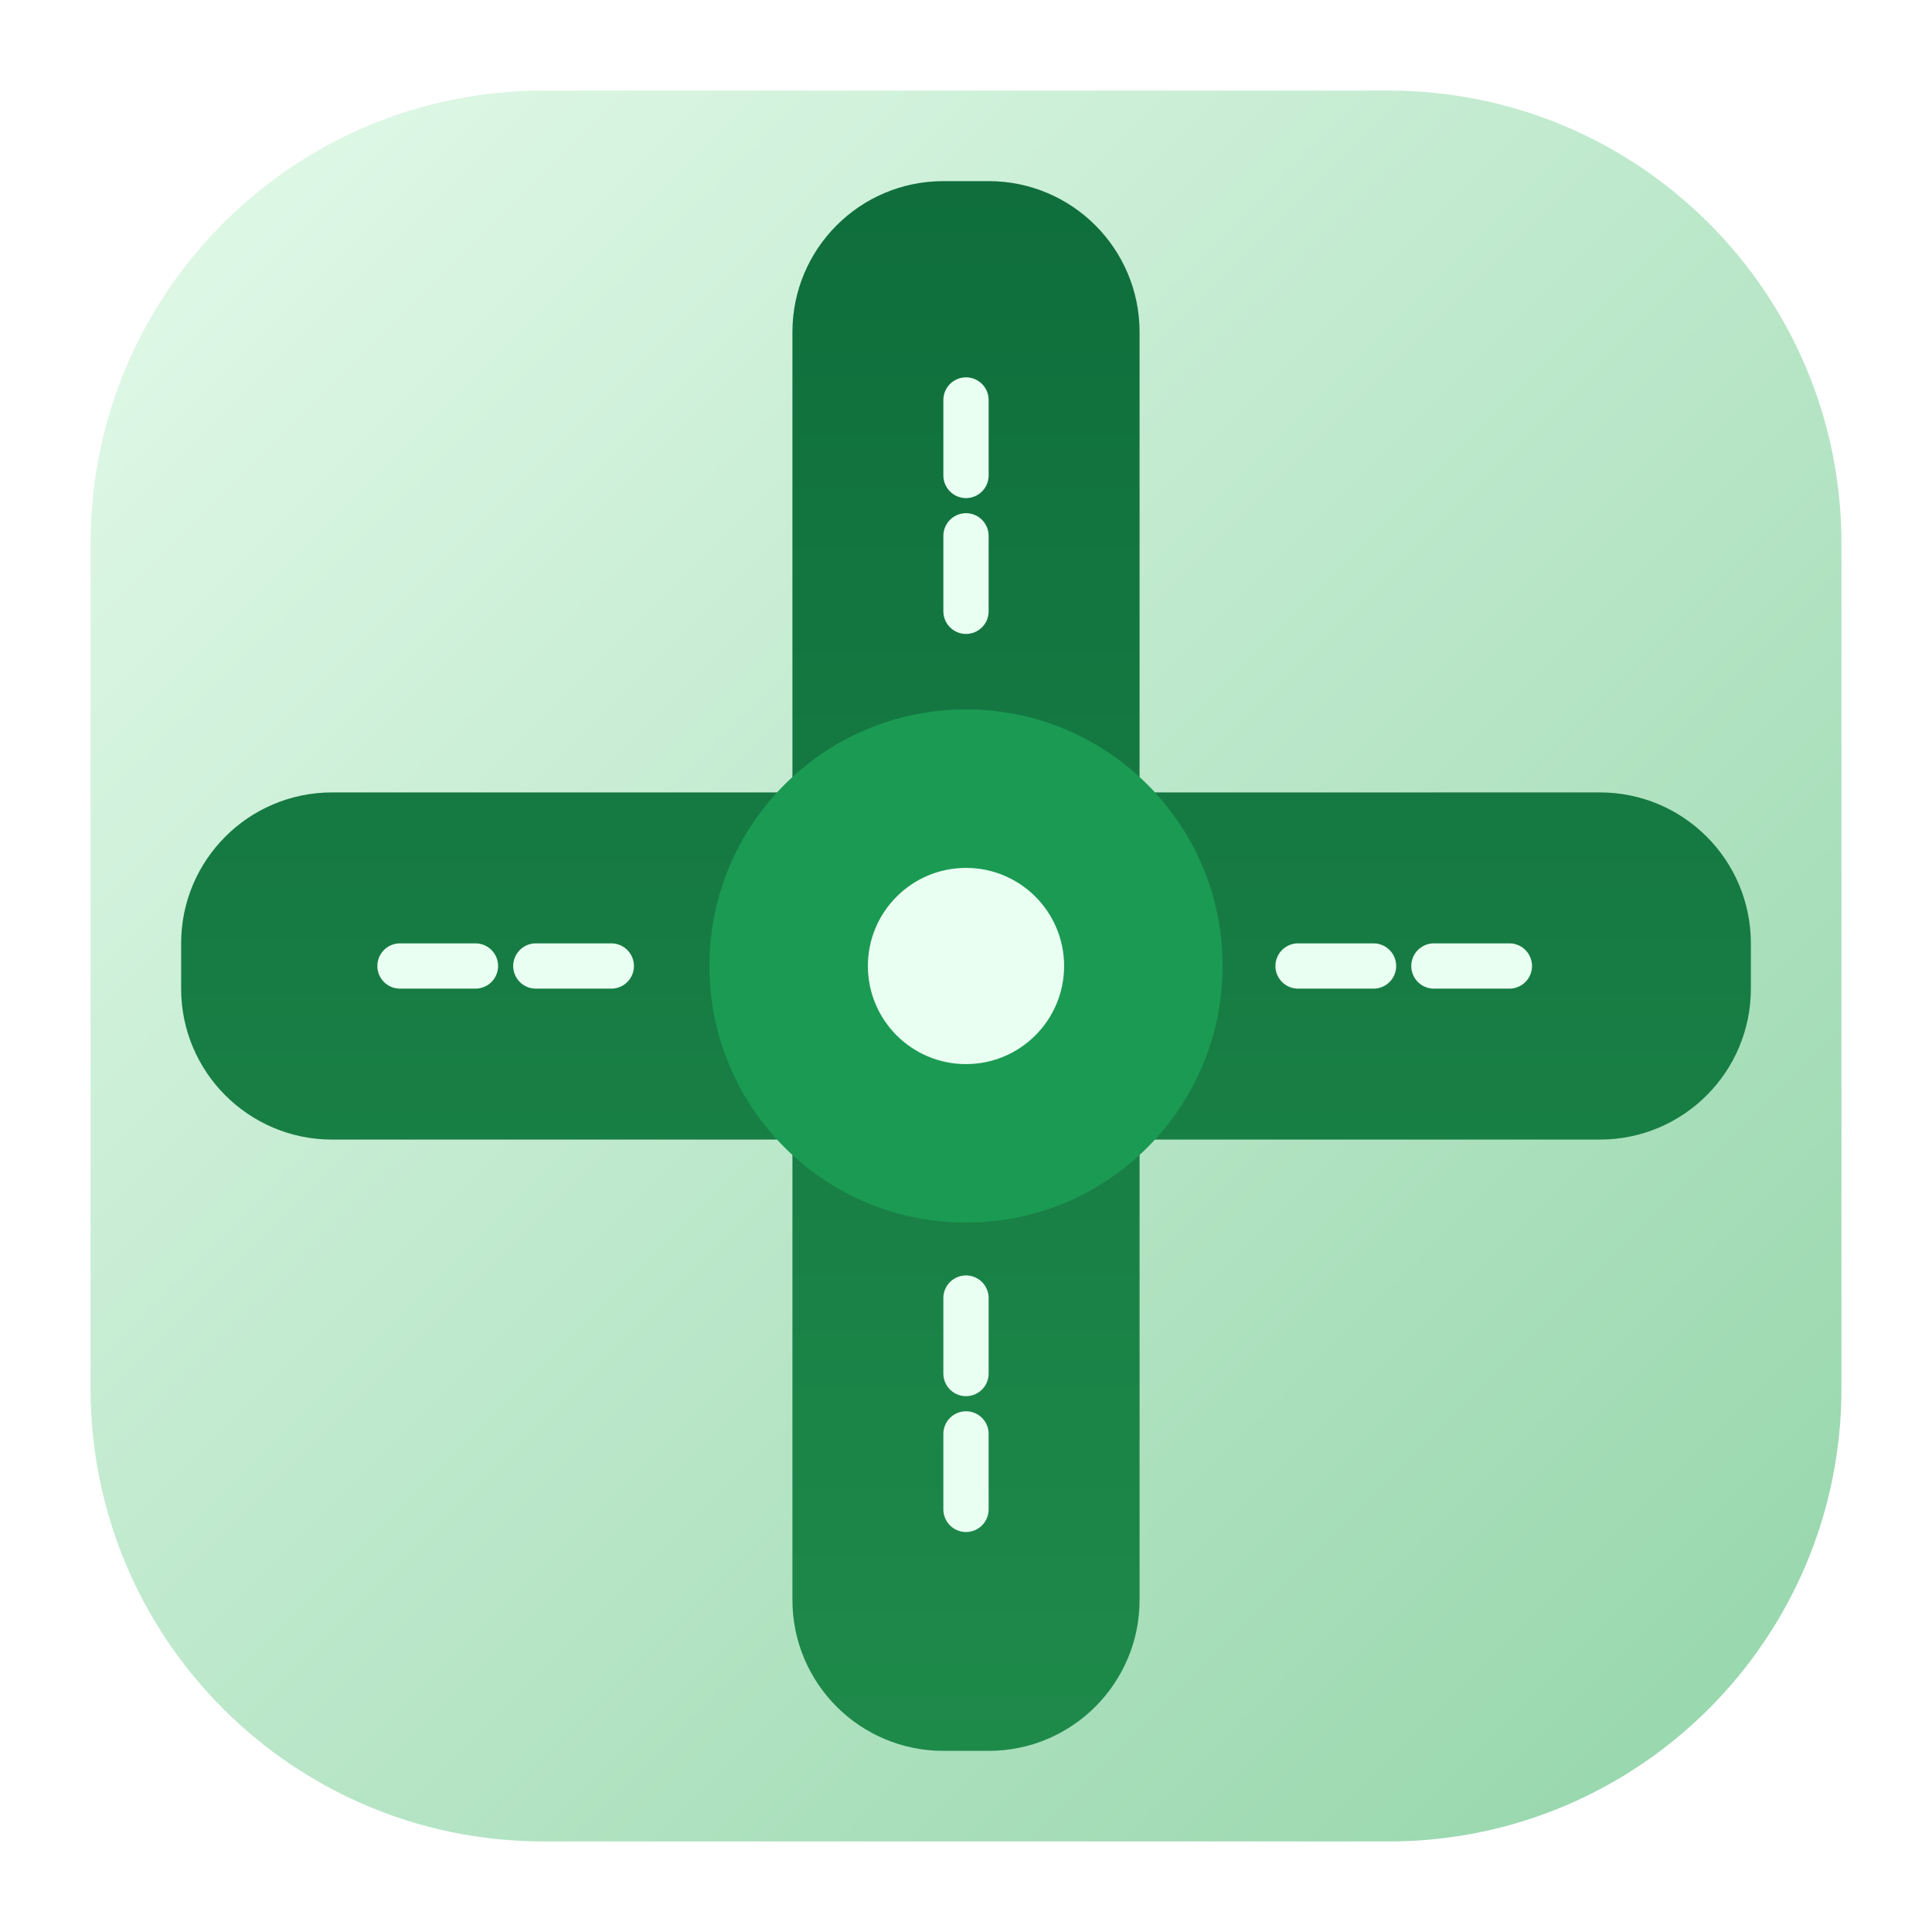
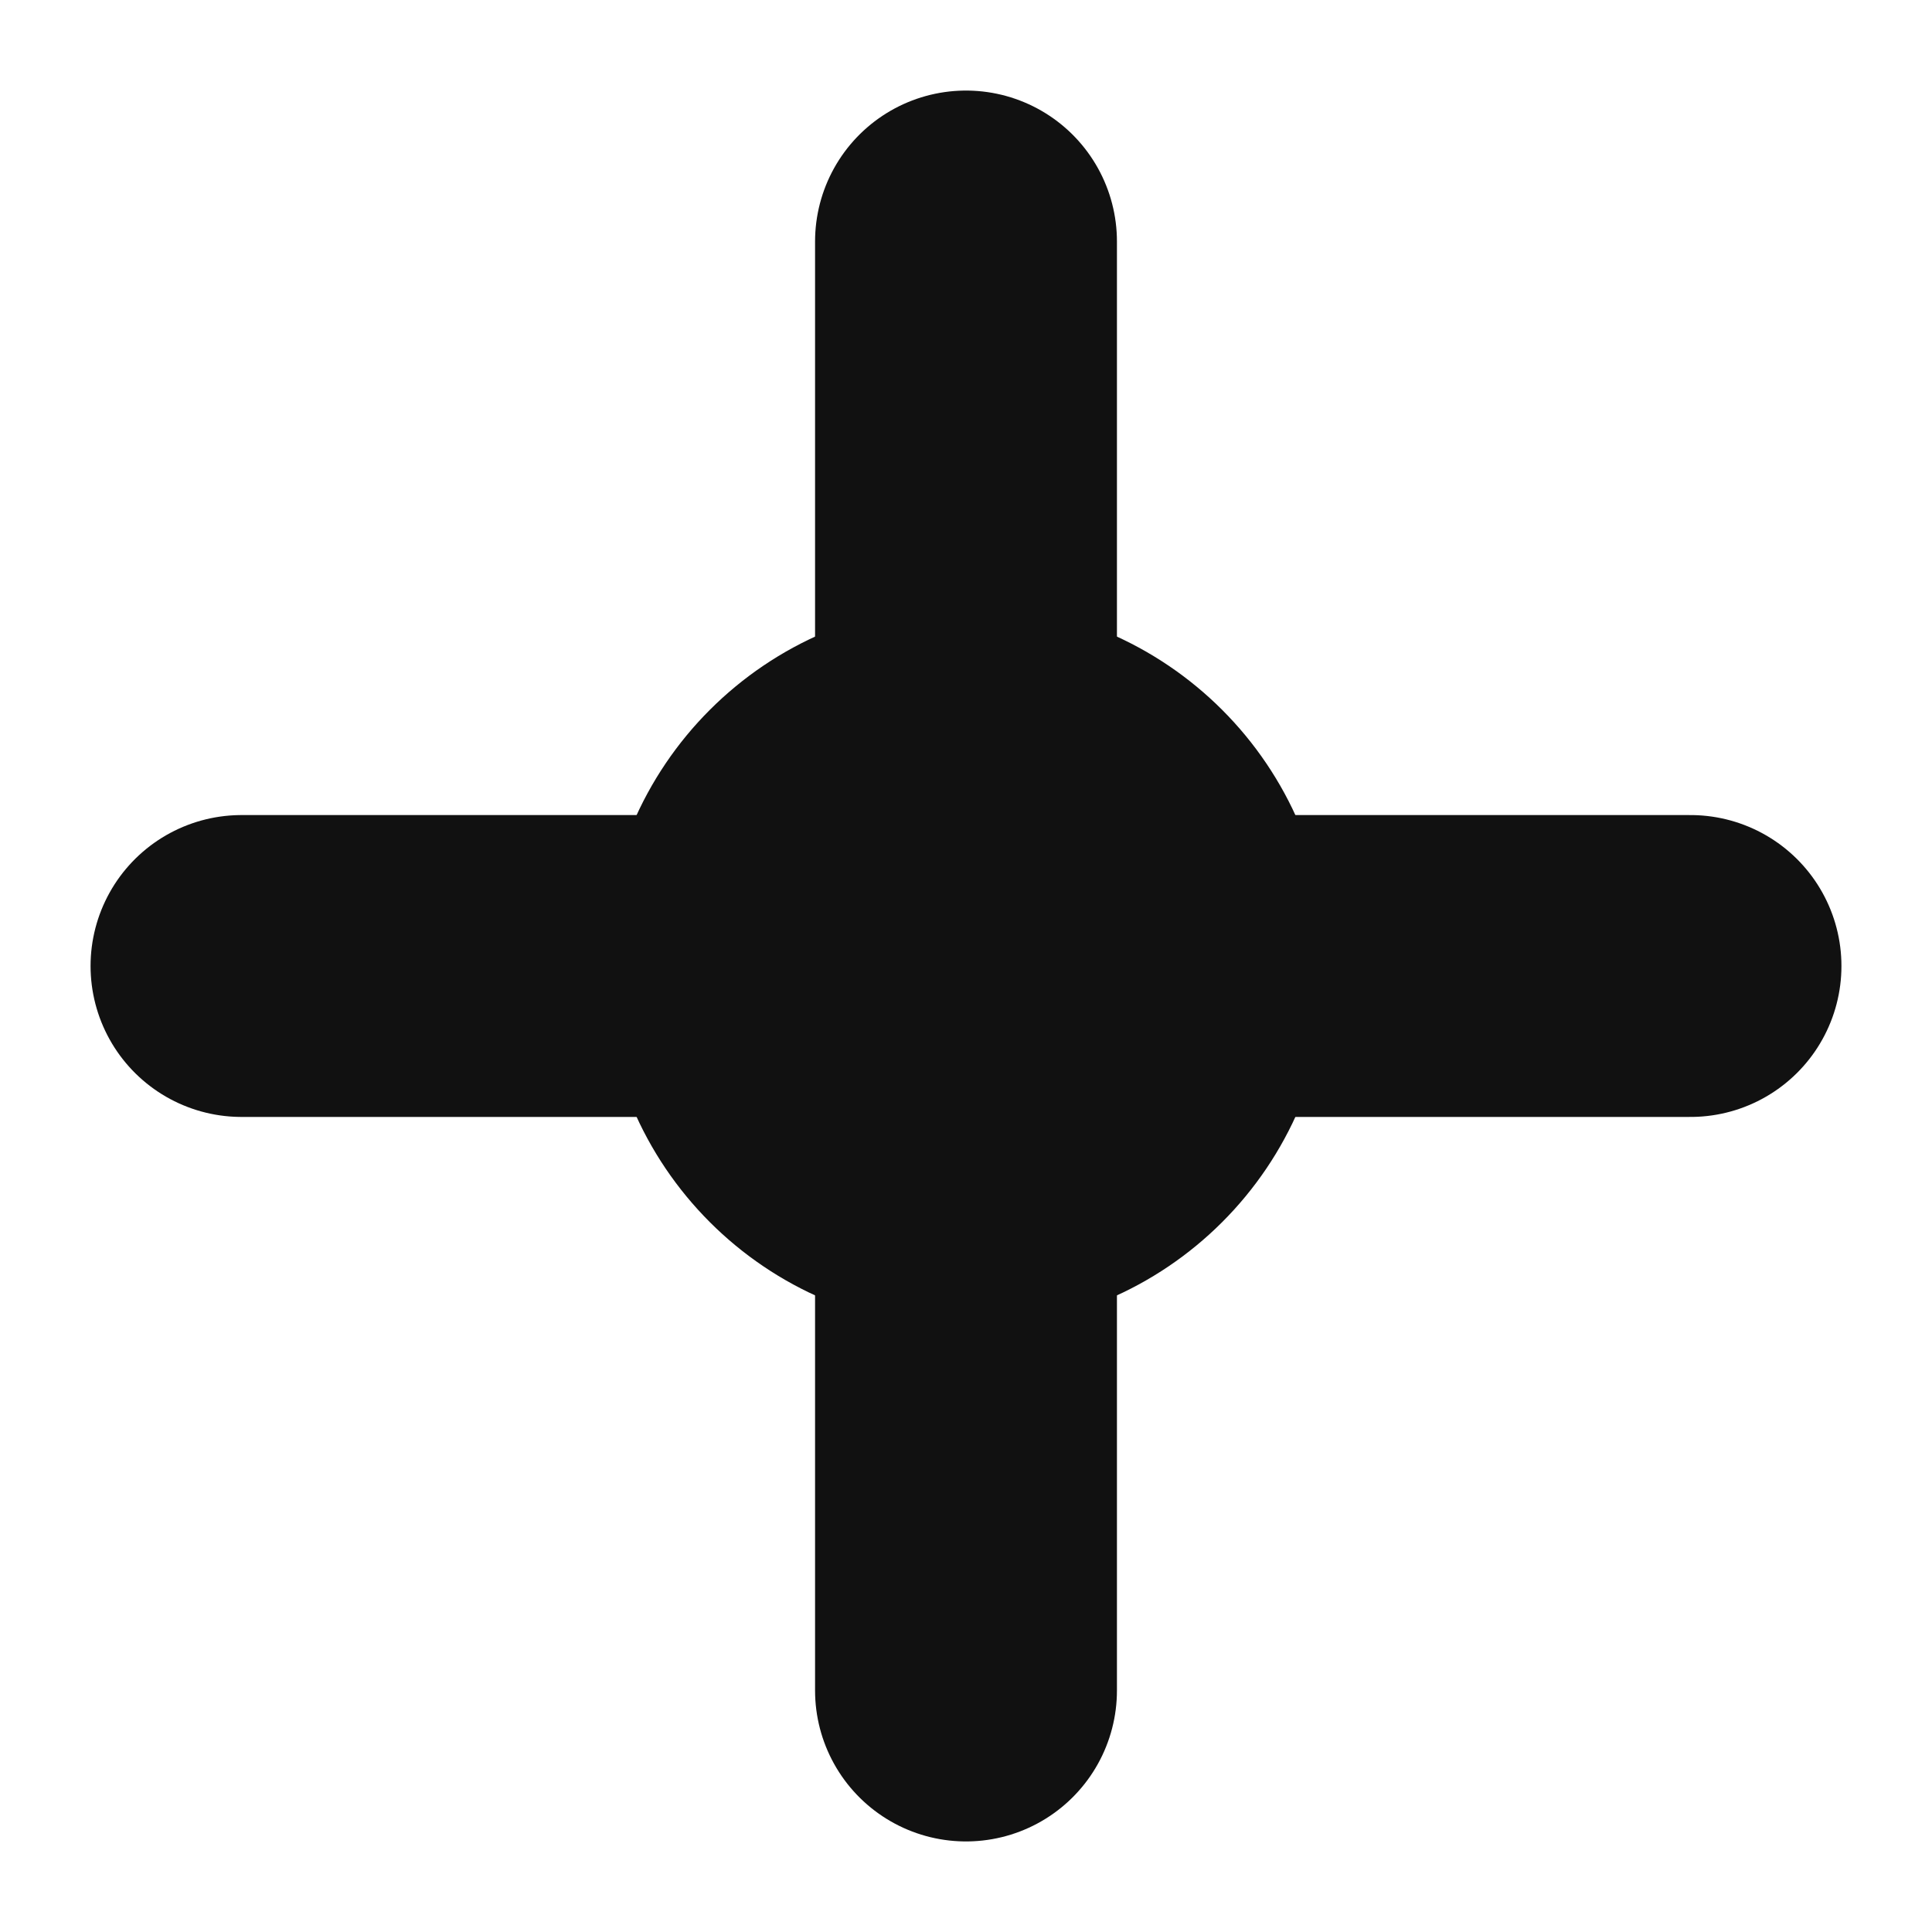
- <svg xmlns="http://www.w3.org/2000/svg" width="512" height="512" viewBox="0 0 512 512" fill="none">
-   <defs>
-     <linearGradient id="bg" x1="64" y1="64" x2="448" y2="448" gradientUnits="userSpaceOnUse">
-       <stop stop-color="#DDF7E5" />
-       <stop offset="1" stop-color="#9AD8AF" />
-     </linearGradient>
-     <linearGradient id="road" x1="256" y1="48" x2="256" y2="464" gradientUnits="userSpaceOnUse">
-       <stop stop-color="#0F6E3C" />
-       <stop offset="1" stop-color="#1E8A4A" />
-     </linearGradient>
-   </defs>
-   <rect x="24" y="24" width="464" height="464" rx="120" fill="url(#bg)" />
-   <rect x="210" y="48" width="92" height="416" rx="40" fill="url(#road)" />
-   <rect x="48" y="210" width="416" height="92" rx="40" fill="url(#road)" />
-   <circle cx="256" cy="256" r="68" fill="#1B9A53" />
-   <circle cx="256" cy="256" r="26" fill="#E9FFF1" />
-   <path d="M106 256H168" stroke="#E9FFF1" stroke-width="12" stroke-linecap="round" stroke-dasharray="20 16" />
-   <path d="M344 256H406" stroke="#E9FFF1" stroke-width="12" stroke-linecap="round" stroke-dasharray="20 16" />
-   <path d="M256 106V168" stroke="#E9FFF1" stroke-width="12" stroke-linecap="round" stroke-dasharray="20 16" />
-   <path d="M256 344V406" stroke="#E9FFF1" stroke-width="12" stroke-linecap="round" stroke-dasharray="20 16" />
+ <svg xmlns="http://www.w3.org/2000/svg" width="128" height="128" viewBox="0 0 128 128" fill="none">
+   <path d="M64 16V112" stroke="#111111" stroke-width="20" stroke-linecap="round" />
+   <path d="M16 64H112" stroke="#111111" stroke-width="20" stroke-linecap="round" />
+   <circle cx="64" cy="64" r="19" stroke="#111111" stroke-width="10" />
</svg>
